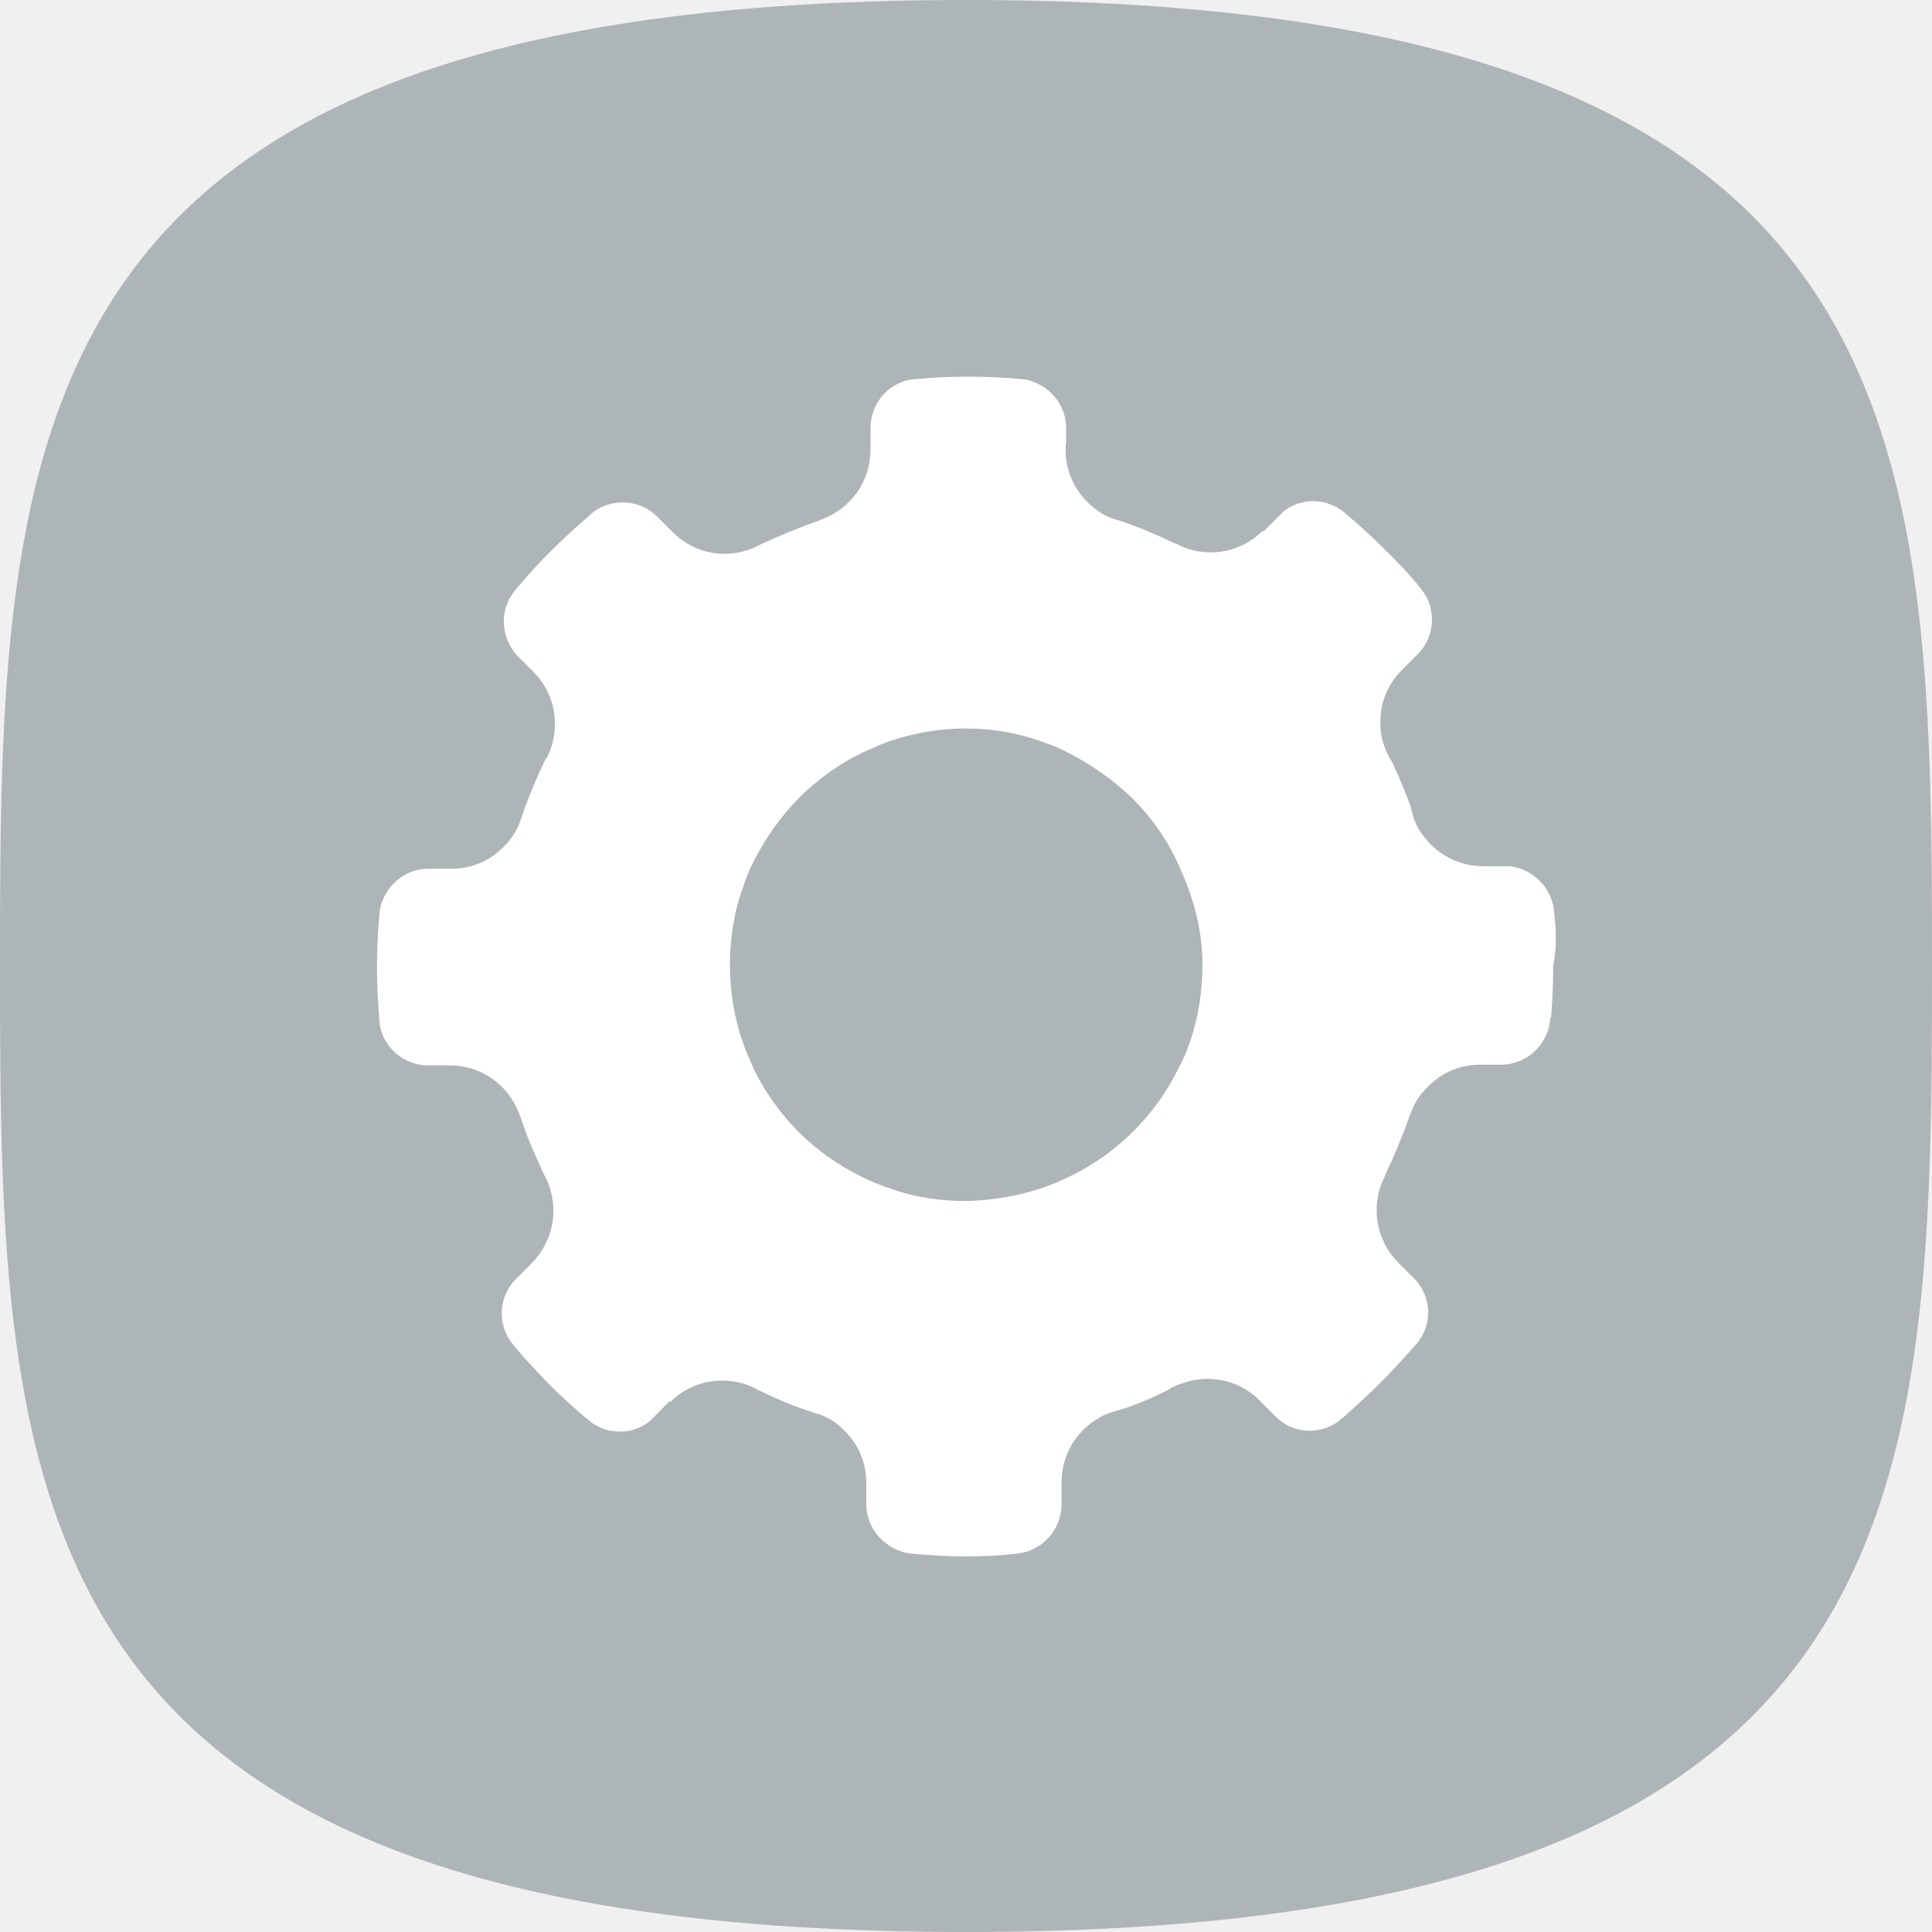
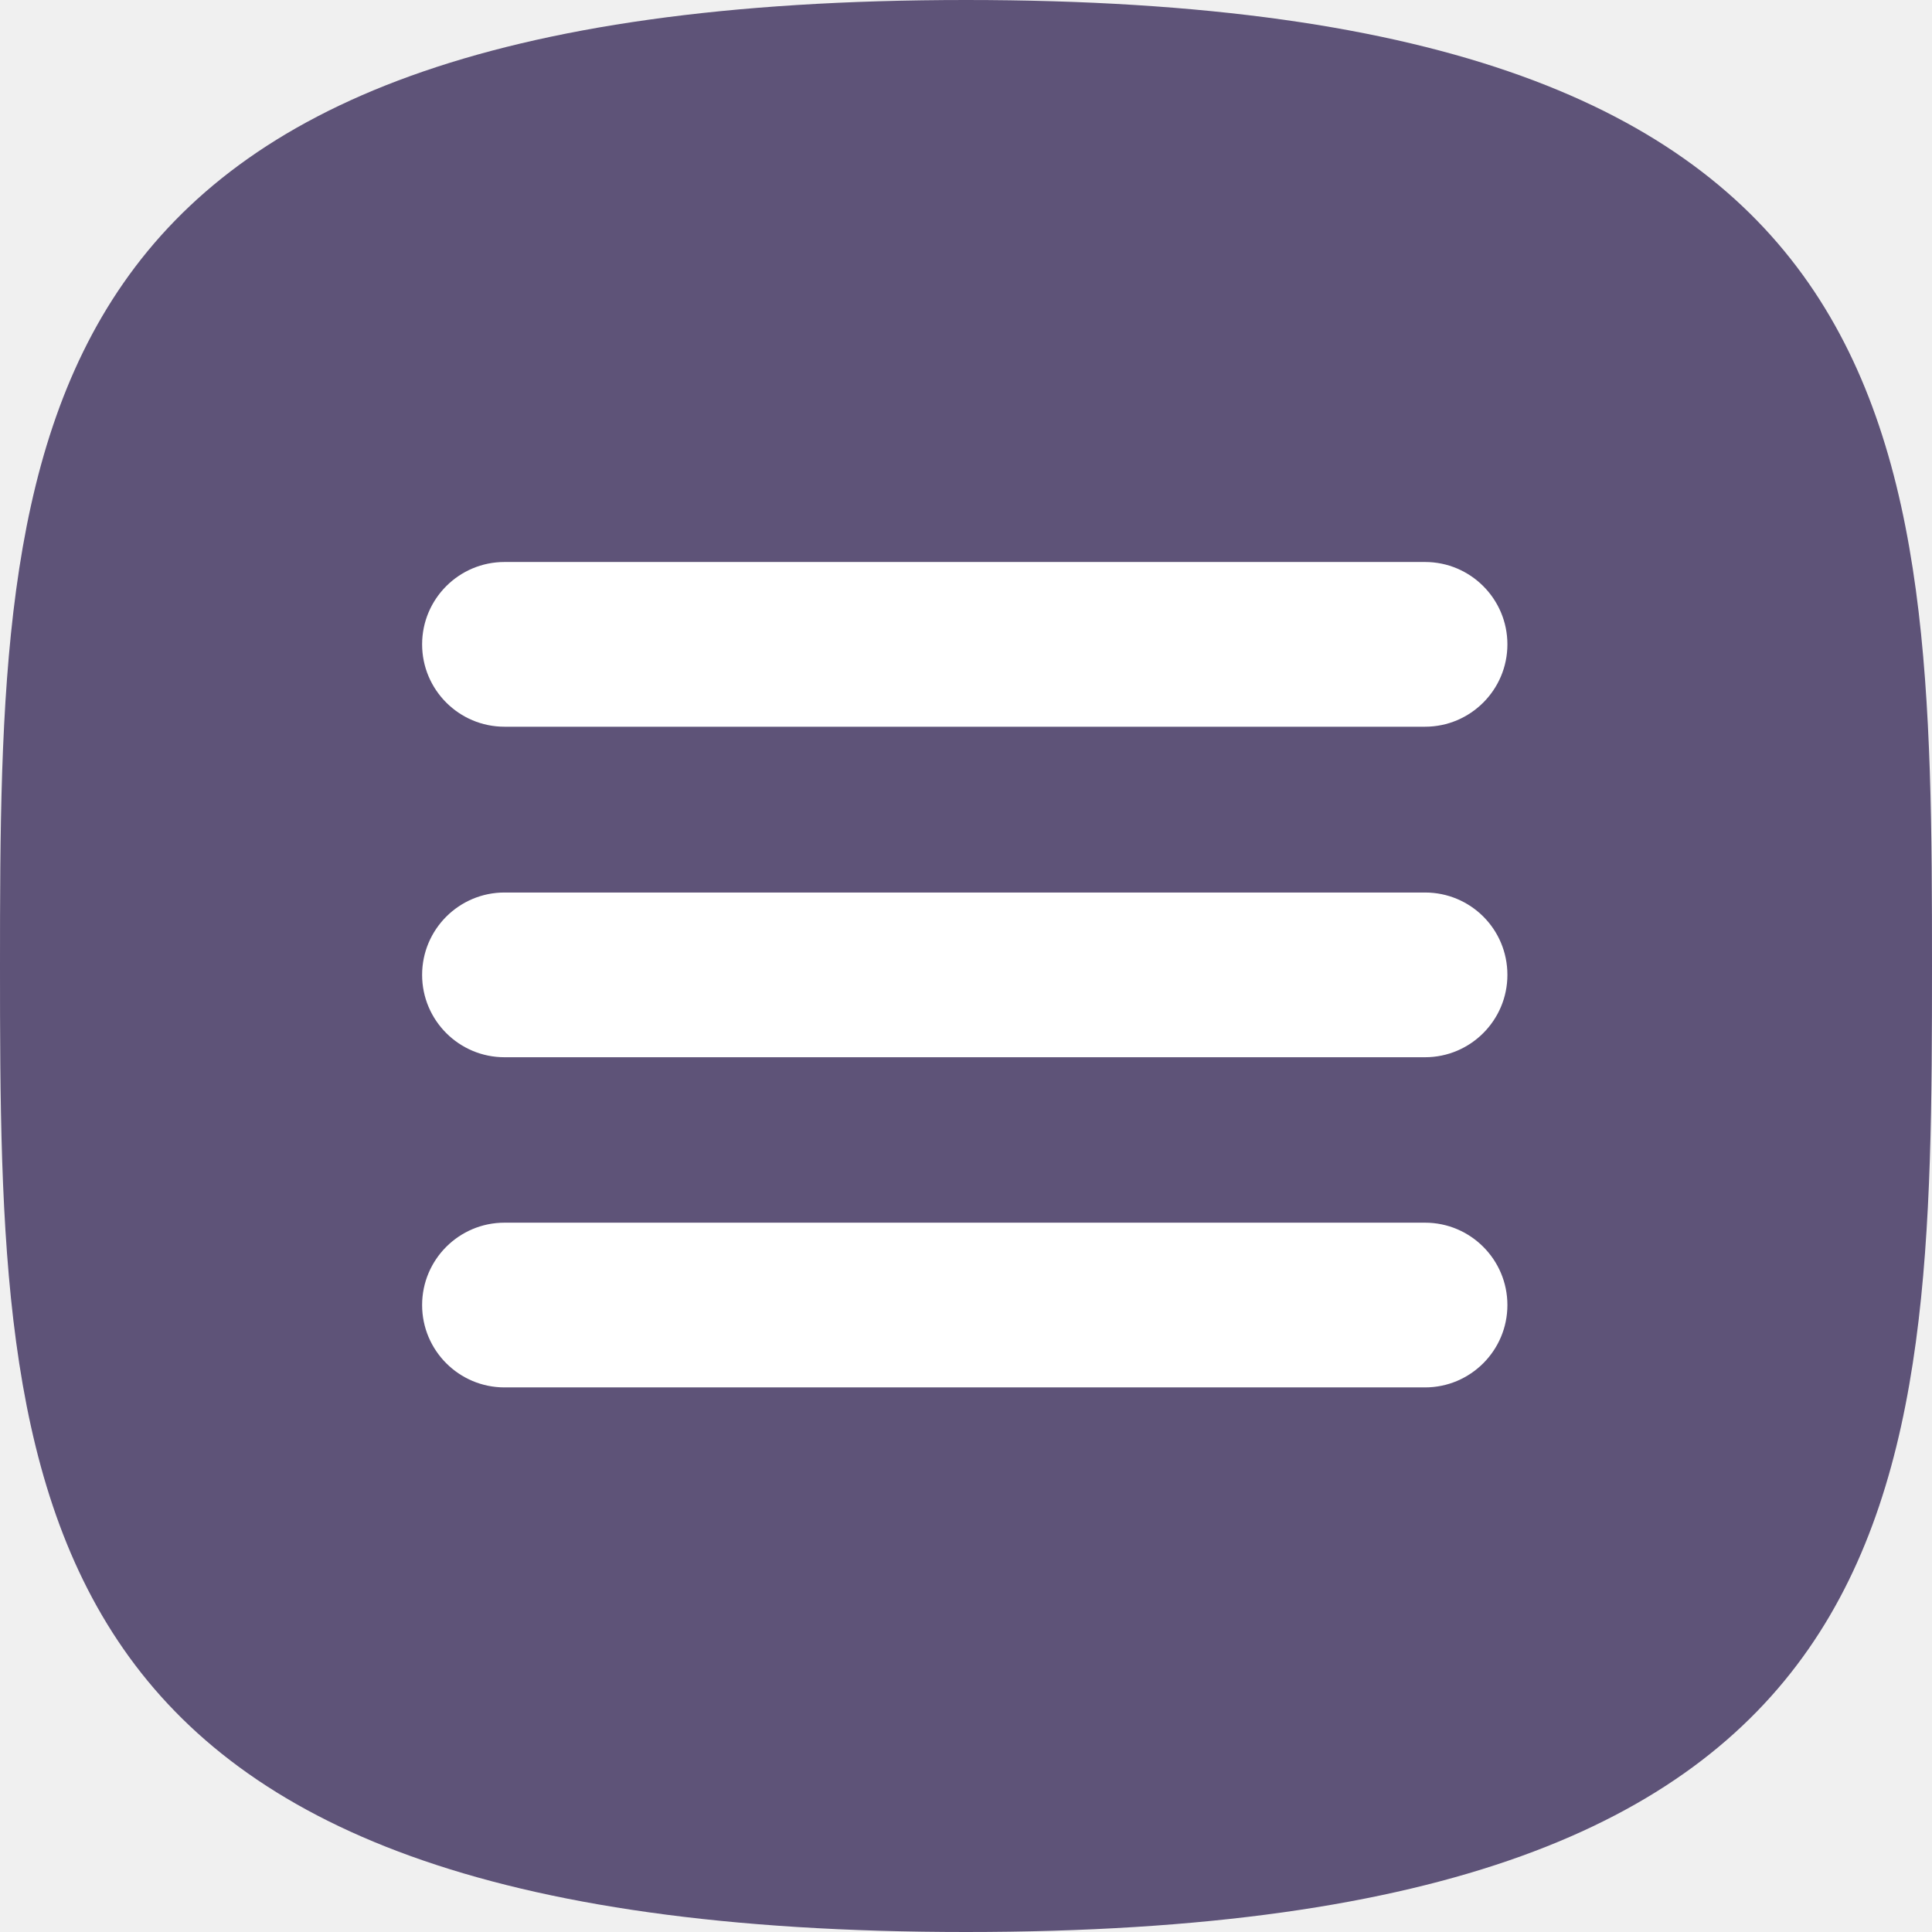
<svg xmlns="http://www.w3.org/2000/svg" version="1.1" id="Layer_1" x="0px" y="0px" width="544.2px" height="544.2px" viewBox="0 0 544.2 544.2" style="enable-background:new 0 0 544.2 544.2;" xml:space="preserve">
-   <style type="text/css">
- 	.st0{fill:#AEB5B7;}
- 	.st1{fill:#FFFFFF;}
- </style>
-   <path class="st0" d="M272.1,0C2.1,0,0,121.8,0,272.1s2.1,272.1,272.1,272.1s272.1-121.8,272.1-272.1S542.1,0,272.1,0z" />
+   <path style="fill:#5E5378;" d="M272.1,0C2.1,0,0,121.8,0,272.1s2.1,272.1,272.1,272.1s272.1-121.8,272.1-272.1S542.1,0,272.1,0z" />
  <g>
-     <path class="st1" d="M437.7,256.3L437.7,256.3c-0.8-6.5-6.1-11.6-12.5-12.3h-7.4c-8.2,0-15.2-4.7-18.8-11.6   c-0.8-1.7-1.3-3.6-1.7-5.3c-1.5-4.4-3.4-8.5-5.1-12.3c-0.9-1.3-1.7-3-2.3-4.7c-0.8-2.1-1.1-4.6-1.1-6.8c0-5.7,2.3-10.8,6.1-14.6   l4.2-4.2c0,0,0.2,0,0.2-0.2c0,0,0-0.2,0.2-0.2c4.9-5.1,5.1-12.9,0.8-18.2c-3.2-4-6.6-7.6-10.3-11.2c-3.8-3.8-7.4-7-11.4-10.4   c-4.9-4-11.8-4.2-16.9-0.4l-3,3l-2.8,2.8l-0.2-0.2c-6.1,6.1-15,7.6-22.4,4.6c-0.9-0.4-1.9-0.9-3-1.3c-4.7-2.3-9.7-4.4-14.8-6.1   c-0.9-0.2-1.7-0.6-2.5-0.8c-2.5-0.9-4.7-2.5-6.8-4.6c-3.4-3.4-5.3-7.6-5.9-12c-0.2-1.7-0.2-3.6,0-5.1v-3.6   c0-6.8-4.9-12.3-11.4-13.7c-0.8,0-1.5-0.2-2.3-0.2c-9.2-0.8-18.5-0.8-27.7,0c-0.8,0-1.5,0.2-2.3,0.2c-6.5,1.1-11.4,6.8-11.4,13.7   v6.1c0,8.9-5.5,16.5-13.7,19.6c-0.6,0.2-0.9,0.4-1.5,0.6c-5.5,1.9-10.8,4.2-16.1,6.6l-1.1,0.6c-2.5,1.1-5.5,1.9-8.7,1.9   c-5.7,0-10.8-2.3-14.6-6.1l-4.4-4.4c-4.7-4.7-12.2-5.3-17.7-1.5c-0.6,0.6-1.1,0.9-1.7,1.5c-3.6,3-6.8,6.1-10.3,9.5   s-6.3,6.6-9.5,10.3c-0.6,0.6-0.9,1.1-1.5,1.9c-3.8,5.3-3.2,12.7,1.5,17.7l4.4,4.4c6.3,6.3,7.6,15.6,4.2,23.2   c-0.2,0.4-0.4,0.9-0.8,1.3c-2.5,5.1-4.7,10.4-6.6,15.9l-0.6,1.7c-0.9,2.5-2.5,5.1-4.7,7.2c-4.2,4.2-9.3,6.1-14.6,6.1h-6.5   c-6.8,0-12.3,4.9-13.7,11.4c0,0.8-0.2,1.5-0.2,2.3c-0.4,4.6-0.6,9.3-0.6,13.9v0.4c0,4.6,0.2,9.1,0.6,13.7c0,0.8,0.2,1.5,0.2,2.3   c1.1,6.5,6.8,11.4,13.7,11.4h6.1c8.9,0,16.3,5.5,19.4,13.5c0.2,0.6,0.4,0.9,0.6,1.5c1.7,5.5,4.2,10.8,6.6,16.1l0.6,1.1   c1.1,2.5,1.9,5.5,1.9,8.7c0,5.7-2.3,10.8-6.1,14.8l-4.2,4.2c0,0-0.2,0-0.2,0.2l-0.2,0.2c-4.6,4.7-5.1,12-1.5,17.3   c0.6,0.8,1.1,1.3,1.7,2.1c3,3.6,6.1,6.8,9.3,10.1s6.6,6.3,10.1,9.3c0.8,0.6,1.3,1.1,2.1,1.7c4.7,3.2,11.2,3.2,15.9-0.4l3-3l2.8-2.8   l0.2,0.2c6.3-6.3,15.6-7.6,23.2-4.2l1.1,0.6c5.1,2.5,10.6,4.9,16.1,6.6c0.4,0.2,0.9,0.4,1.3,0.4c2.8,0.9,5.3,2.5,7.4,4.7   c4.2,4.2,6.1,9.3,6.1,14.6v6.1c0,7,5.5,12.9,12.3,13.9c5.1,0.4,10.1,0.8,15.2,0.8s10.3-0.2,15.2-0.8c6.8-0.8,12.3-6.6,12.3-13.9   v-6.1c0-8.4,4.9-15.6,12-19c1.3-0.6,3-1.1,4.6-1.5c4.6-1.5,9.1-3.4,13.3-5.5c1.1-0.8,2.5-1.5,4-1.9c2.1-0.8,4.7-1.3,7.2-1.3   c5.3,0,10.1,1.9,13.9,5.3l1.7,1.7l3.6,3.6c4.9,4.9,12.3,5.3,17.8,1.3c0.4-0.4,0.9-0.8,1.3-1.1c3.6-3.2,7-6.3,10.4-9.7   s6.5-6.8,9.7-10.4c0.4-0.4,0.8-0.9,1.1-1.3c3.8-5.1,3.6-12.3-0.9-17.3l-0.9-0.9l-4-4c-6.1-6.1-7.6-15.4-4.4-22.8   c0.4-0.8,0.6-1.3,0.9-2.1c2.3-4.9,4.6-10.3,6.5-15.6c0.2-0.8,0.4-1.3,0.8-2.1c0.9-2.5,2.5-4.9,4.7-7c4.2-4.2,9.3-6.1,14.6-6.1h5.9   c7.4,0,13.5-5.9,13.9-13.3h0.2c0.4-4.7,0.6-9.7,0.6-14.6C438.6,266.6,438.3,261.5,437.7,256.3z M335.2,293.4   c-0.8,2.5-1.9,5.1-3.2,7.4c-3.2,6.6-7.4,12.5-12.7,17.8c-5.1,5.1-11.2,9.5-17.8,12.7c-2.3,1.1-4.9,2.3-7.6,3.2   c-6.6,2.3-14.1,3.6-21.6,3.8h-0.2c-7.4,0-14.8-1.1-21.5-3.6c-2.8-0.9-5.3-1.9-7.8-3.2c-6.6-3.2-12.5-7.4-17.7-12.5   c-5.1-5.1-9.5-11.2-12.7-17.7c-1.1-2.5-2.3-5.1-3.2-7.8c-2.3-6.6-3.6-14.1-3.6-21.5s1.1-15,3.6-21.8c0.9-2.8,1.9-5.3,3.2-7.8   c3.4-6.6,7.6-12.5,12.7-17.7c5.1-5.1,11.2-9.5,17.8-12.7c2.5-1.1,5.1-2.3,7.6-3.2c6.6-2.3,14.1-3.6,21.5-3.6h0.2   c7.4,0,14.8,1.3,21.6,3.8c2.5,0.9,5.1,1.9,7.4,3.2c6.6,3.4,12.5,7.6,17.8,12.7c5.1,5.1,9.5,11.2,12.5,17.7c1.1,2.5,2.3,4.9,3.2,7.6   c2.5,6.6,4,14.1,4,21.5S337.6,286.5,335.2,293.4z" />
+     <path style="fill:#FFFFFF;" d="M142.1,204.7h92.3h141h26v0c12.8,0,23.2-10.4,23.2-23.2c0-12.8-10.4-23.2-23.2-23.2h-26H239.3h-97.2   c-12.8,0-23.2,10.4-23.2,23.2S129.3,204.7,142.1,204.7z" />
+     <path style="fill:#FFFFFF;" d="M401.4,344.4h-92.3h-141h-26v0c-12.8,0-23.2,10.4-23.2,23.2c0,12.8,10.4,23.2,23.2,23.2h26h136.1h97.2   c12.8,0,23.2-10.4,23.2-23.2S414.2,344.4,401.4,344.4z" />
+     <path style="fill:#FFFFFF;" d="M401.4,251.4H168.1v0h-26c-12.8,0-23.2,10.4-23.2,23.2c0,12.8,10.4,23.2,23.2,23.2h233.3v0h26   c12.8,0,23.2-10.4,23.2-23.2C424.6,261.7,414.2,251.4,401.4,251.4z" />
  </g>
</svg>
